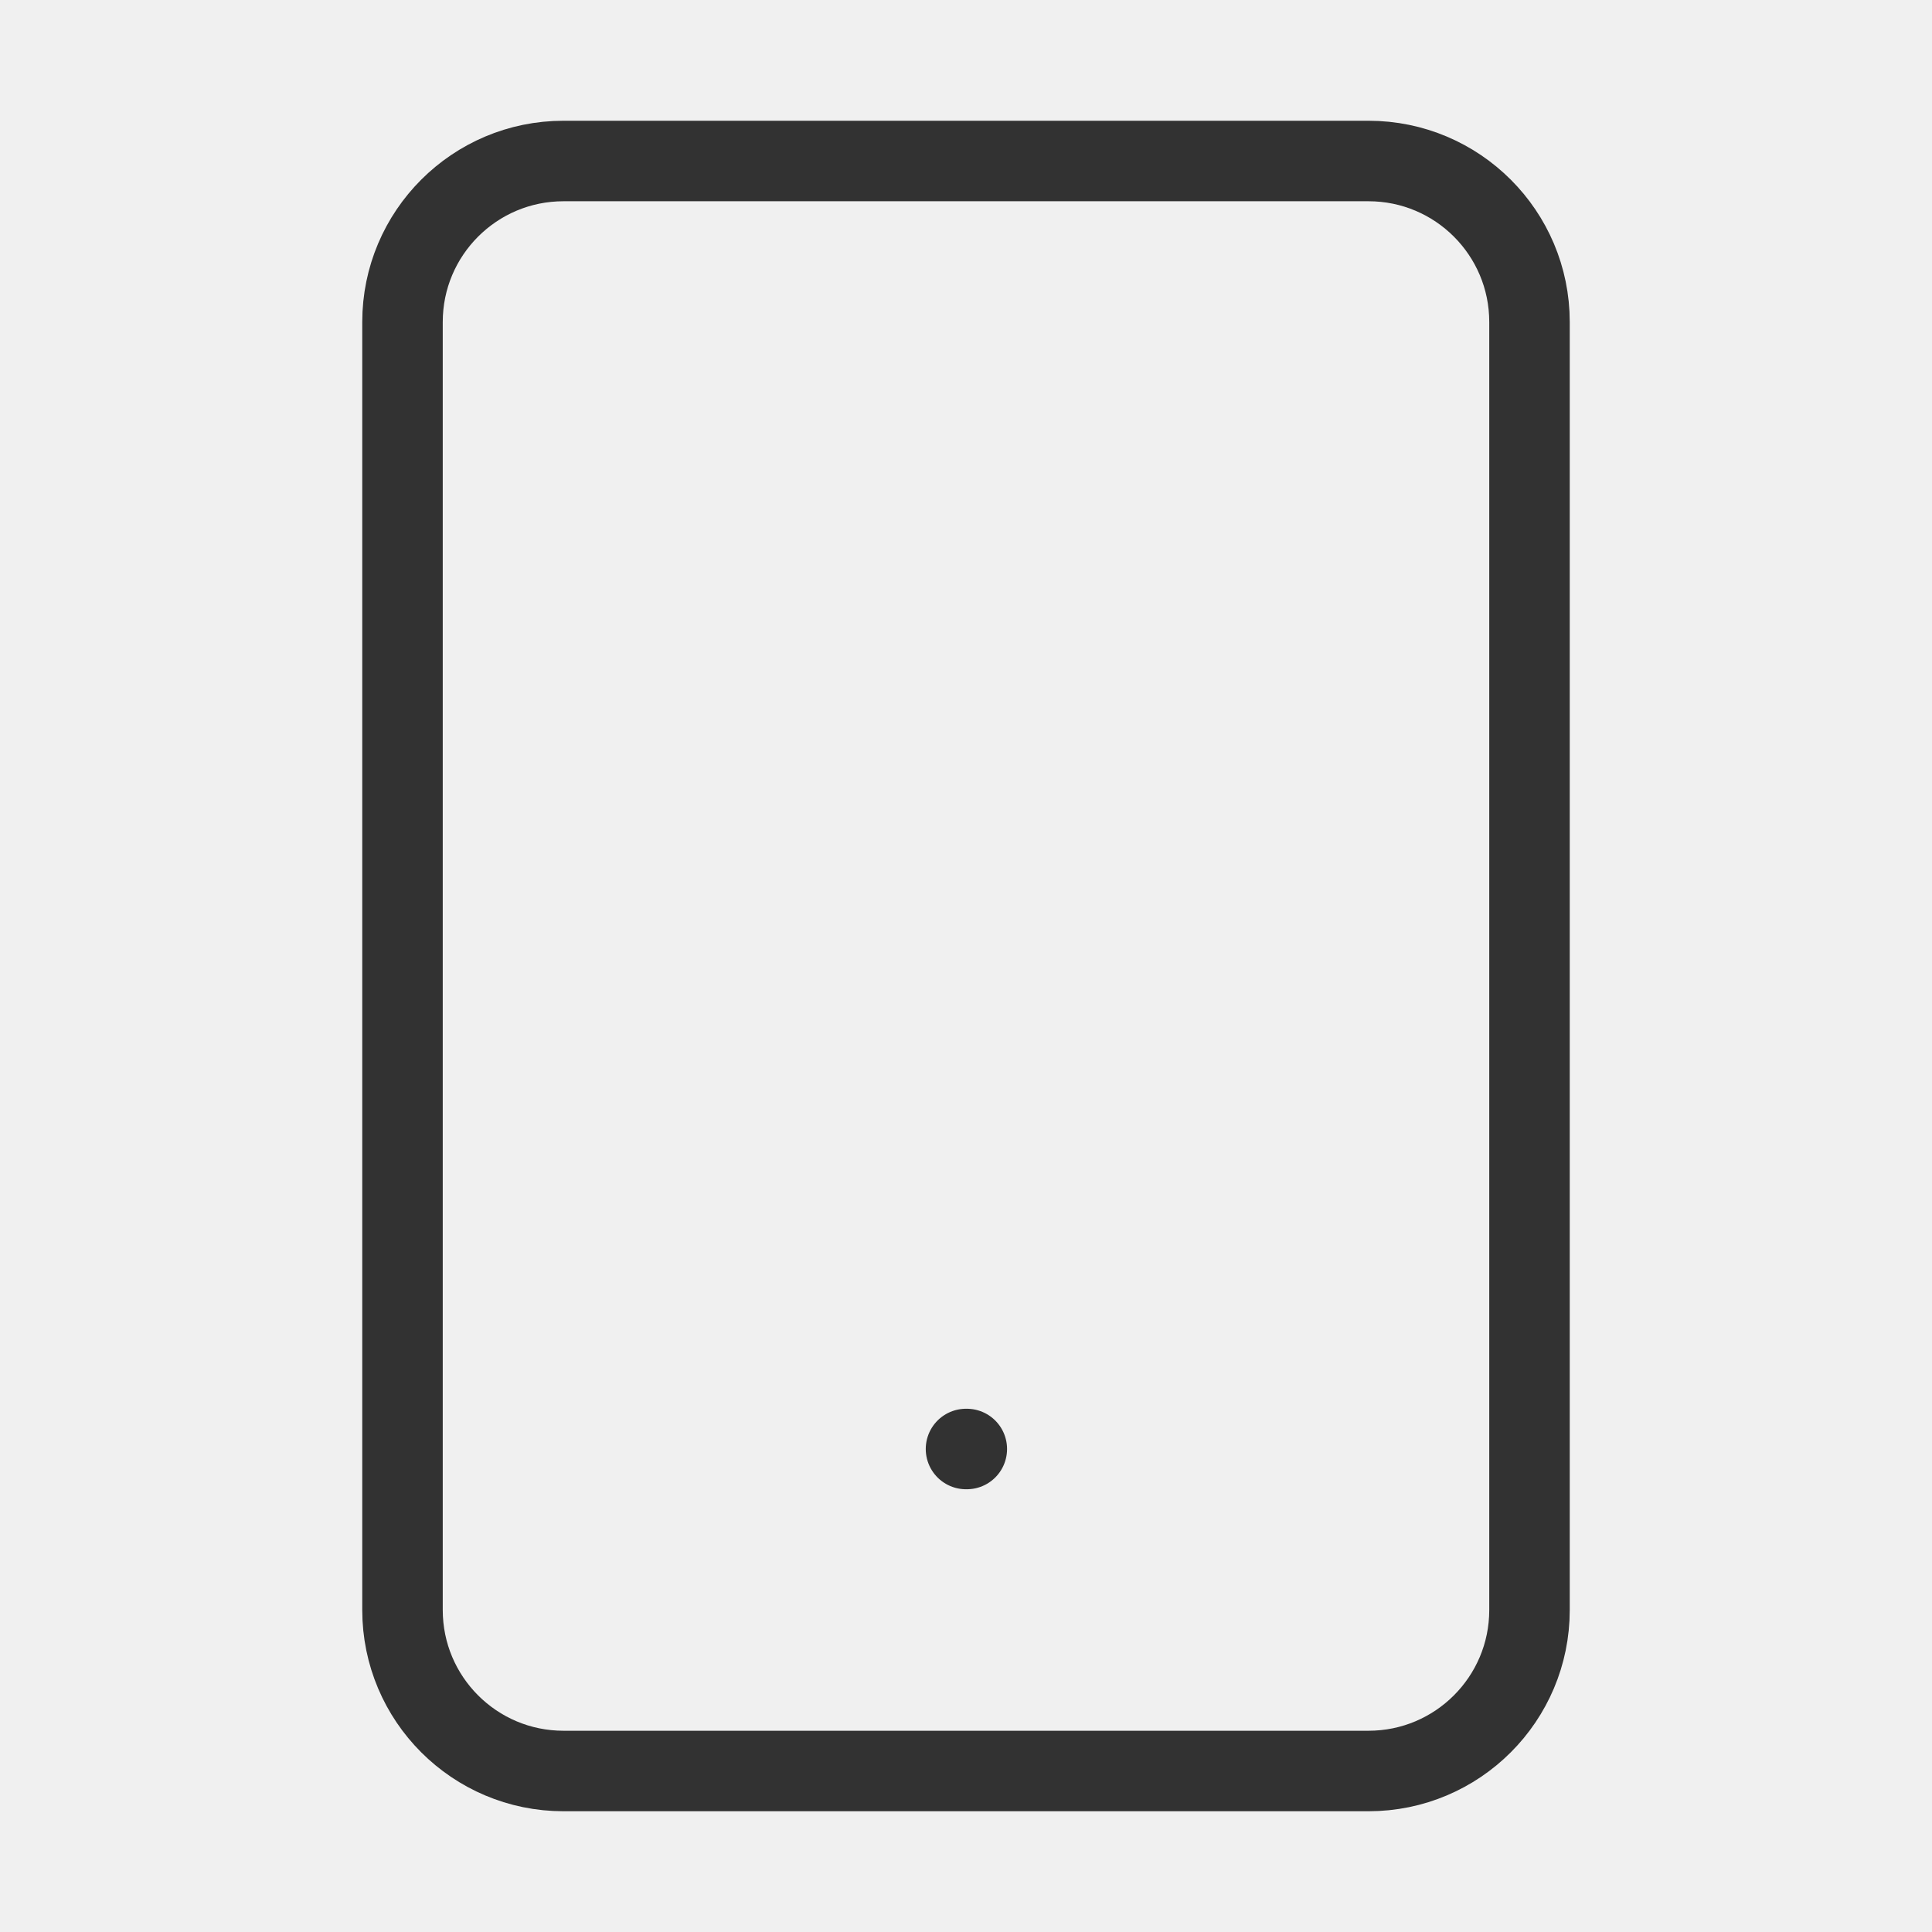
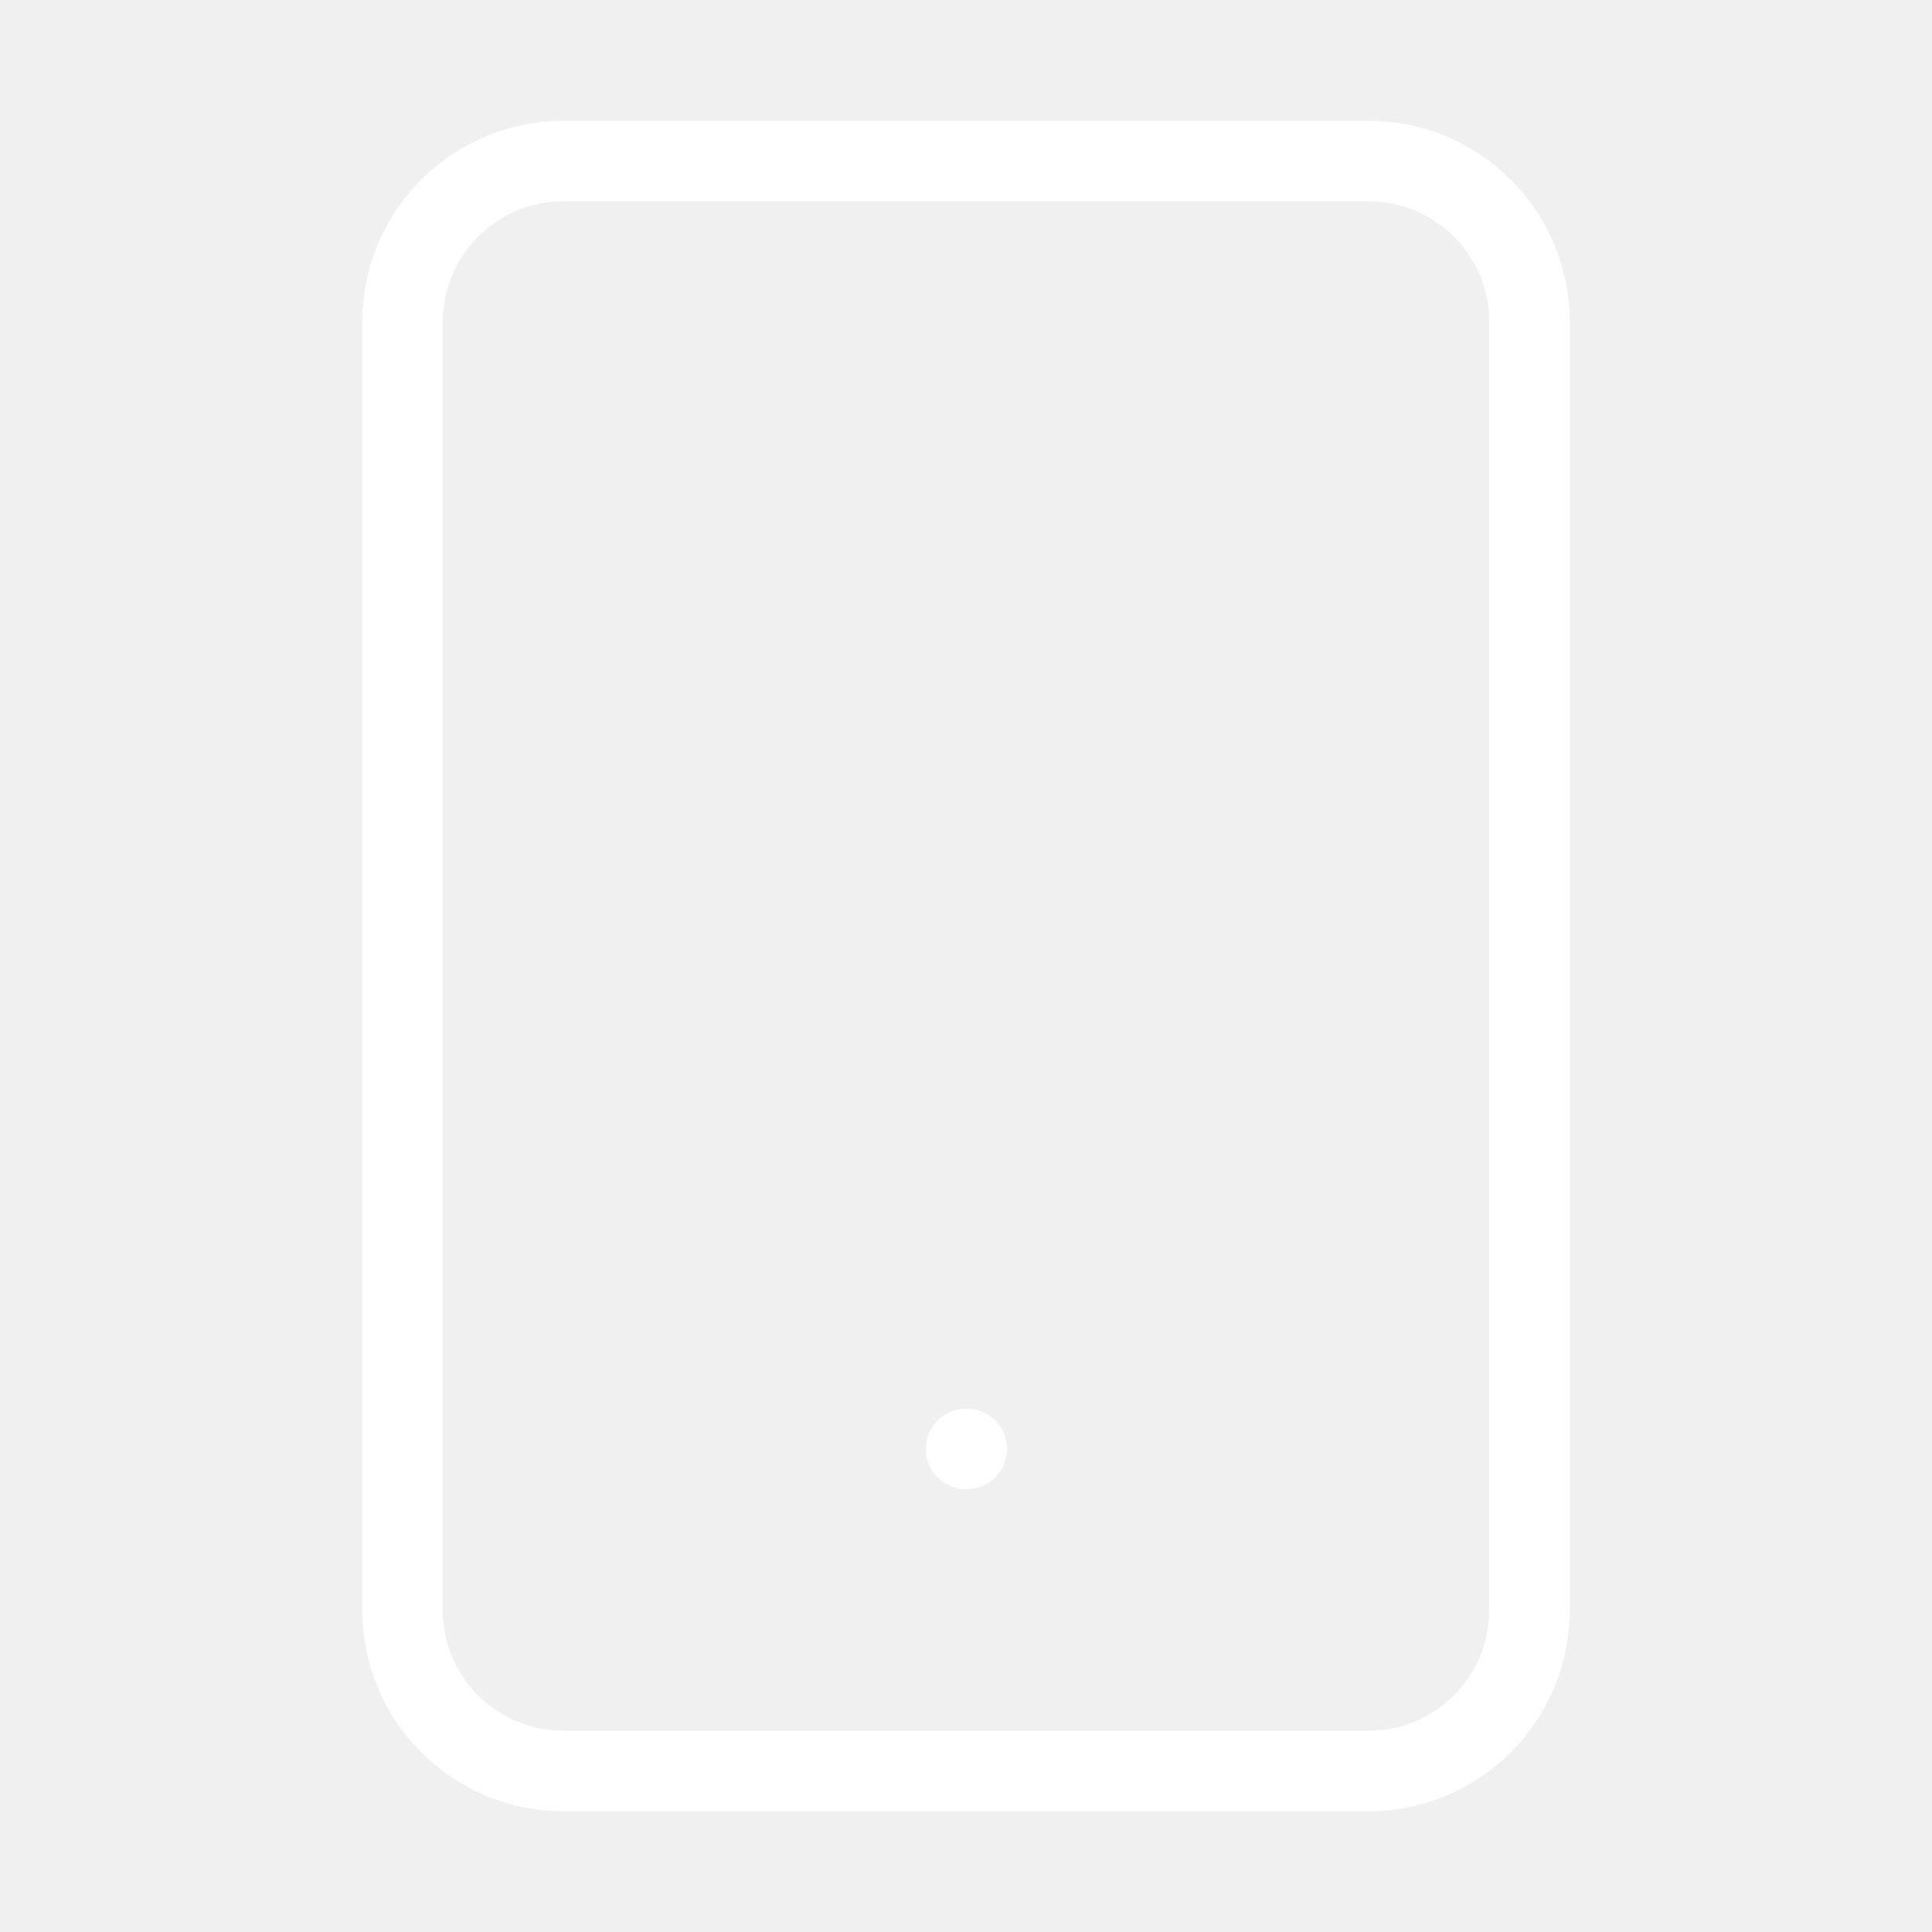
<svg xmlns="http://www.w3.org/2000/svg" width="24" height="24" viewBox="0 0 24 24" fill="none">
-   <rect x="5" y="2" width="14" height="20" rx="2" ry="2" stroke="#323232" stroke-width="1" stroke-linecap="round" stroke-linejoin="round" />
-   <path d="M12 18h.01" stroke="#323232" stroke-width="1" stroke-linecap="round" stroke-linejoin="round" />
+   <rect x="5" y="2" width="14" height="20" rx="2" ry="2" stroke="#FFFFFF" stroke-width="1" stroke-linecap="round" stroke-linejoin="round" />
+   <path d="M12 18h.01" stroke="#FFFFFF" stroke-width="1" stroke-linecap="round" stroke-linejoin="round" />
</svg>
